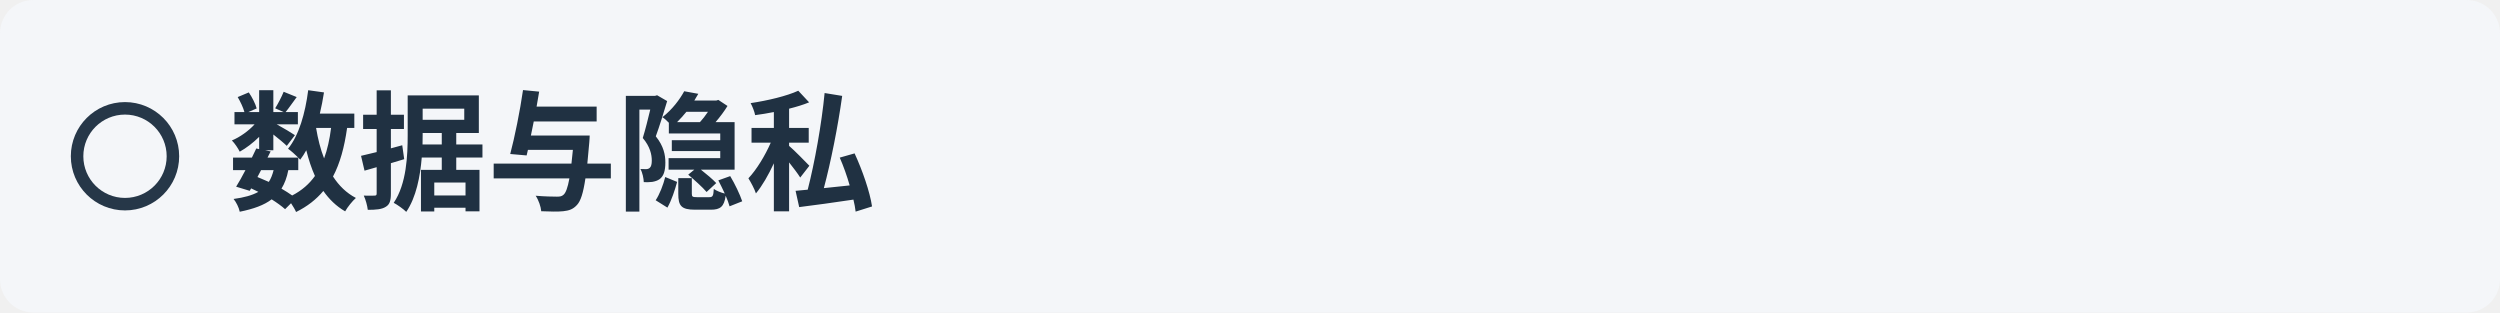
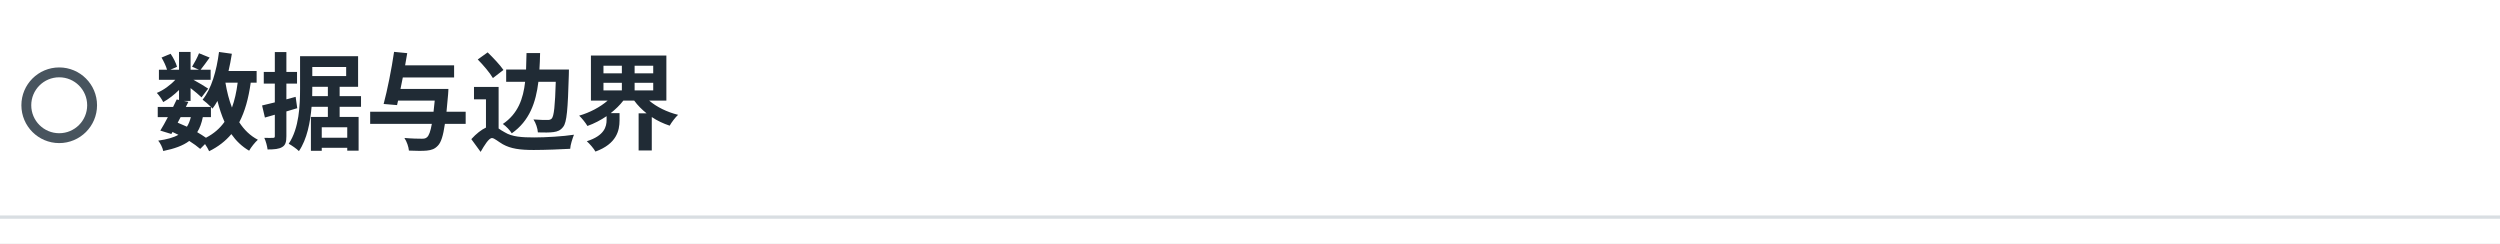
- <svg xmlns="http://www.w3.org/2000/svg" viewBox="0 0 1200 150" width="1200" height="150" role="img">
-   <rect width="1200" height="150" rx="16" fill="#f4f6f9" />
-   <circle cx="60" cy="75" r="23" fill="none" stroke="#263748" stroke-width="6" />
-   <text x="110" y="96" font-family="Segoe UI,Microsoft YaHei,sans-serif" font-size="62" font-weight="600" fill="#203142">数据与隐私</text>
+ <svg xmlns="http://www.w3.org/2000/svg" width="760" height="74" viewBox="0 0 760 74" role="img">
+   <rect width="760" height="74" fill="#fff" />
+   <circle cx="18" cy="32" r="10" fill="none" stroke="#48545e" stroke-width="3" />
+   <text x="47" y="43" font-family="Segoe UI,Microsoft YaHei,sans-serif" font-size="32" font-weight="600" fill="#202b35">数据与边界</text>
+   <path d="M0 66H760" stroke="#d9dee2" />
</svg>
